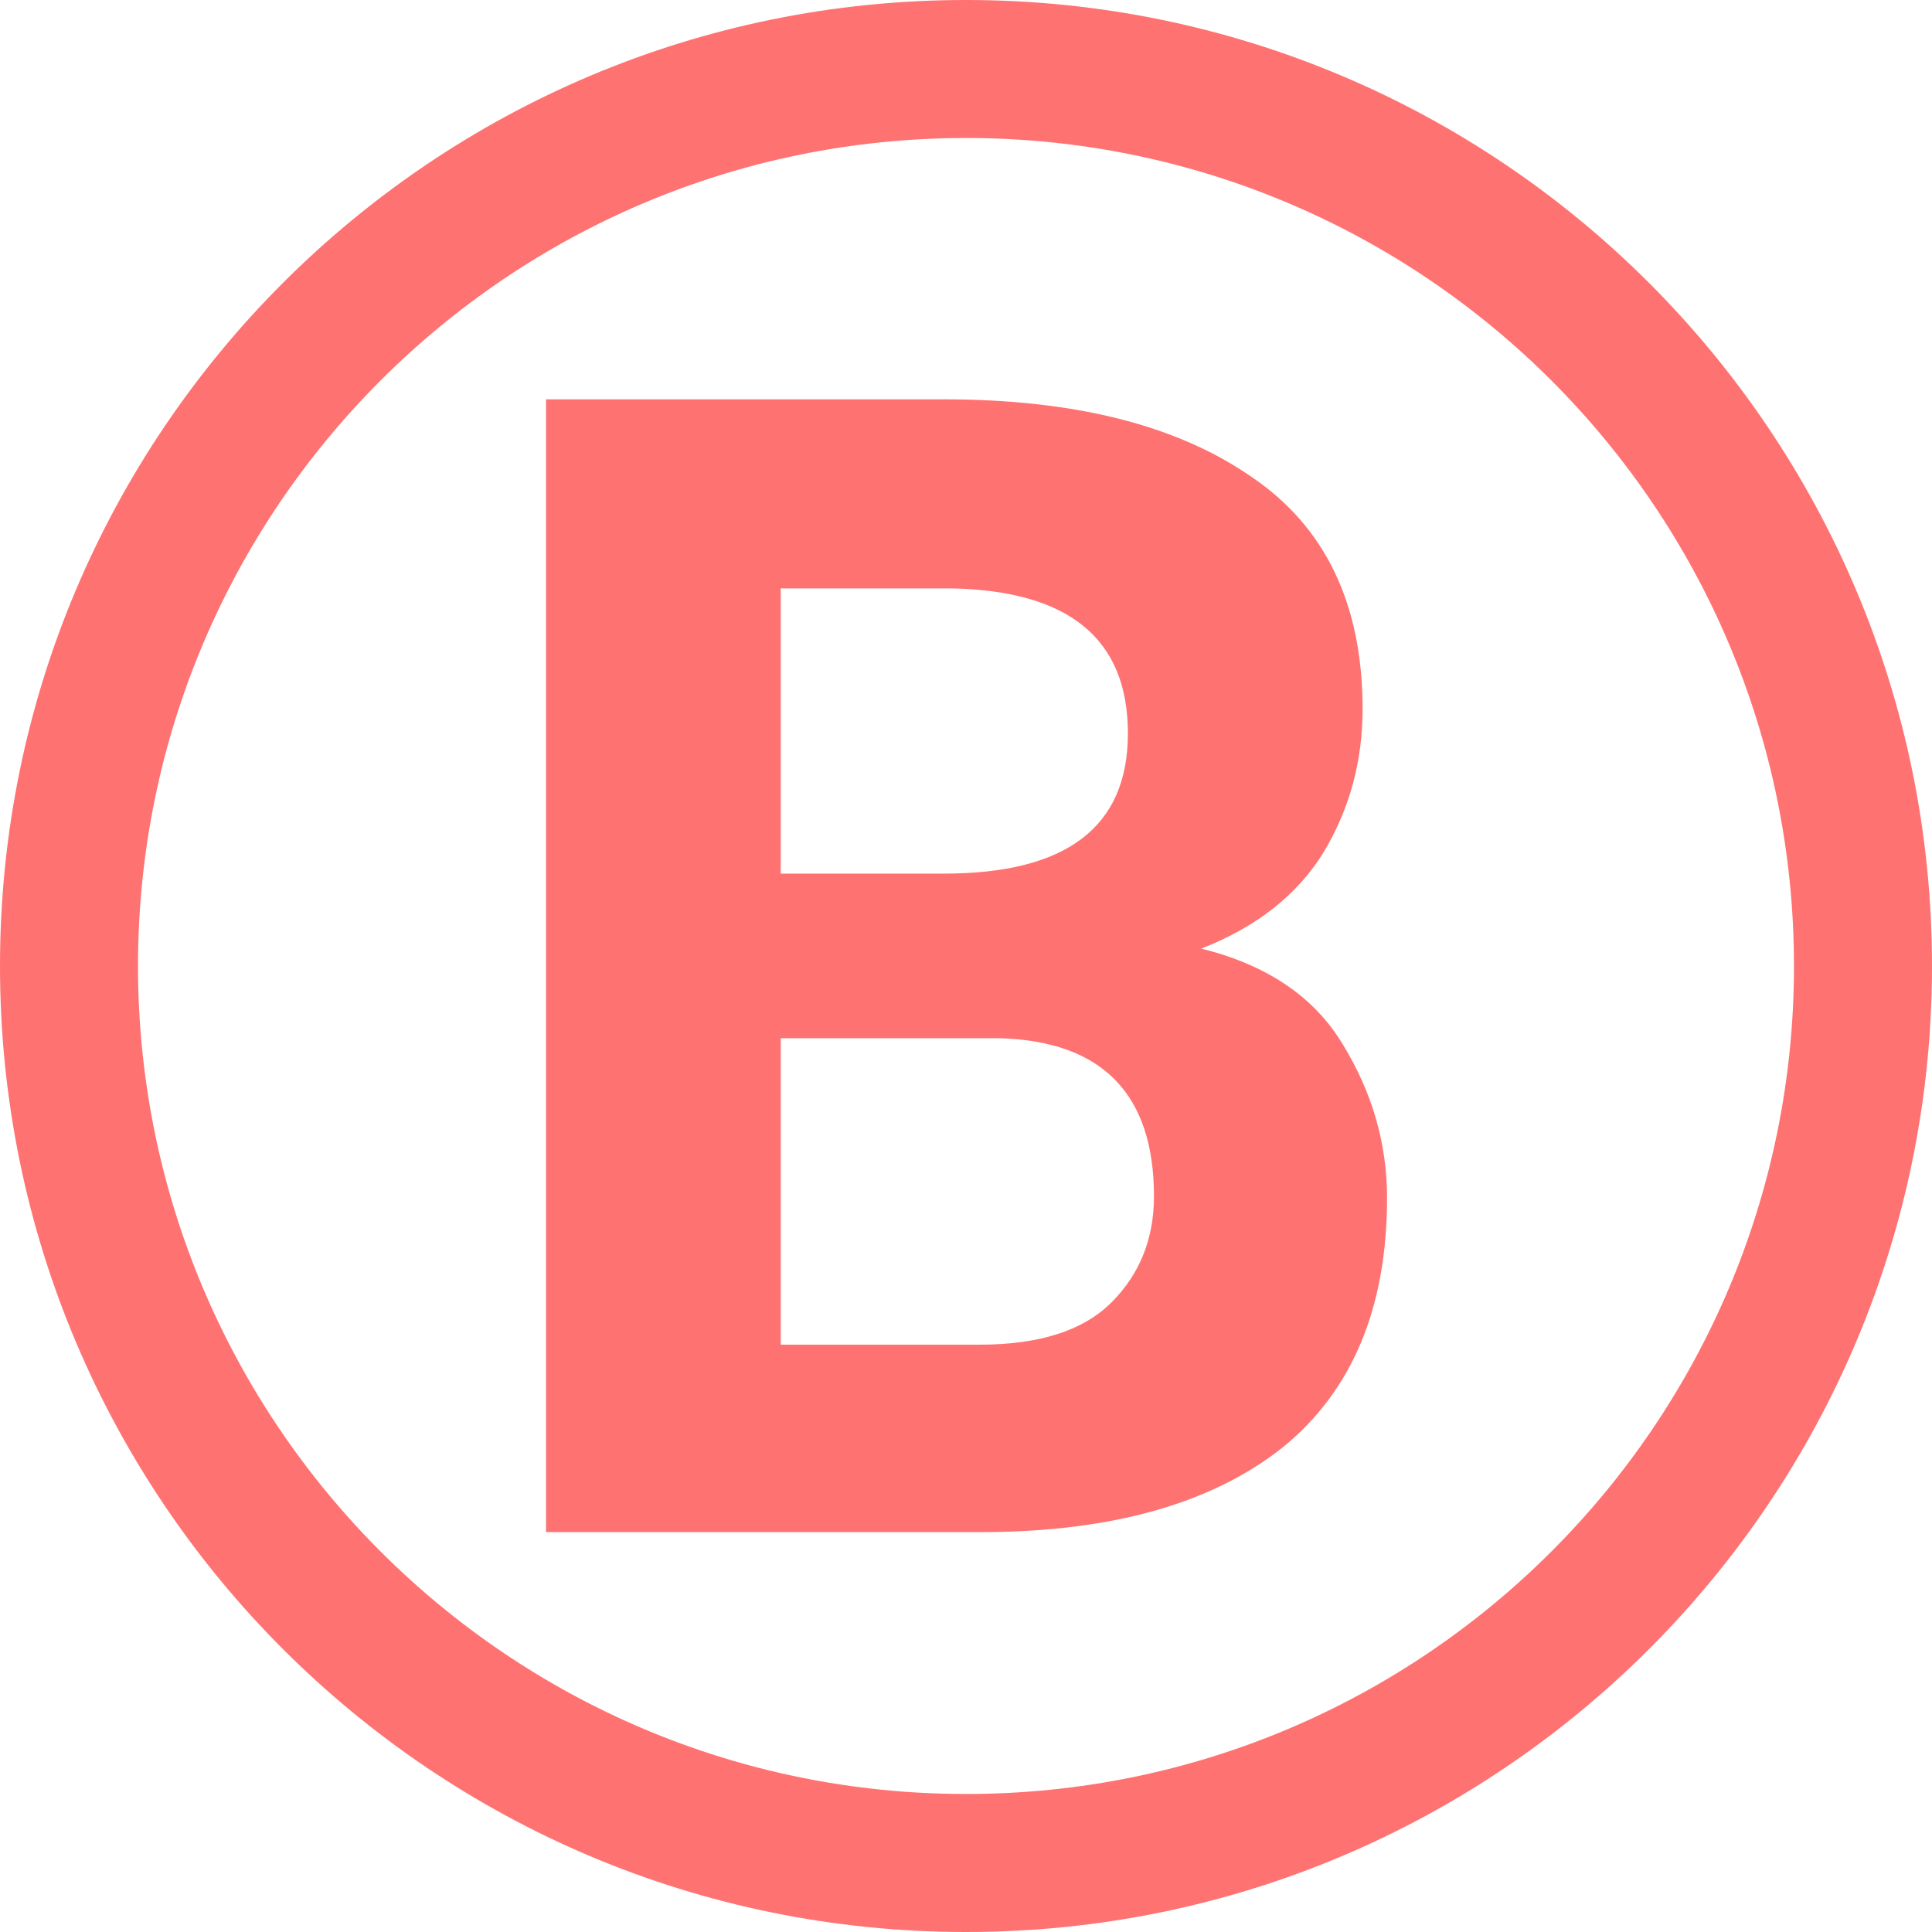
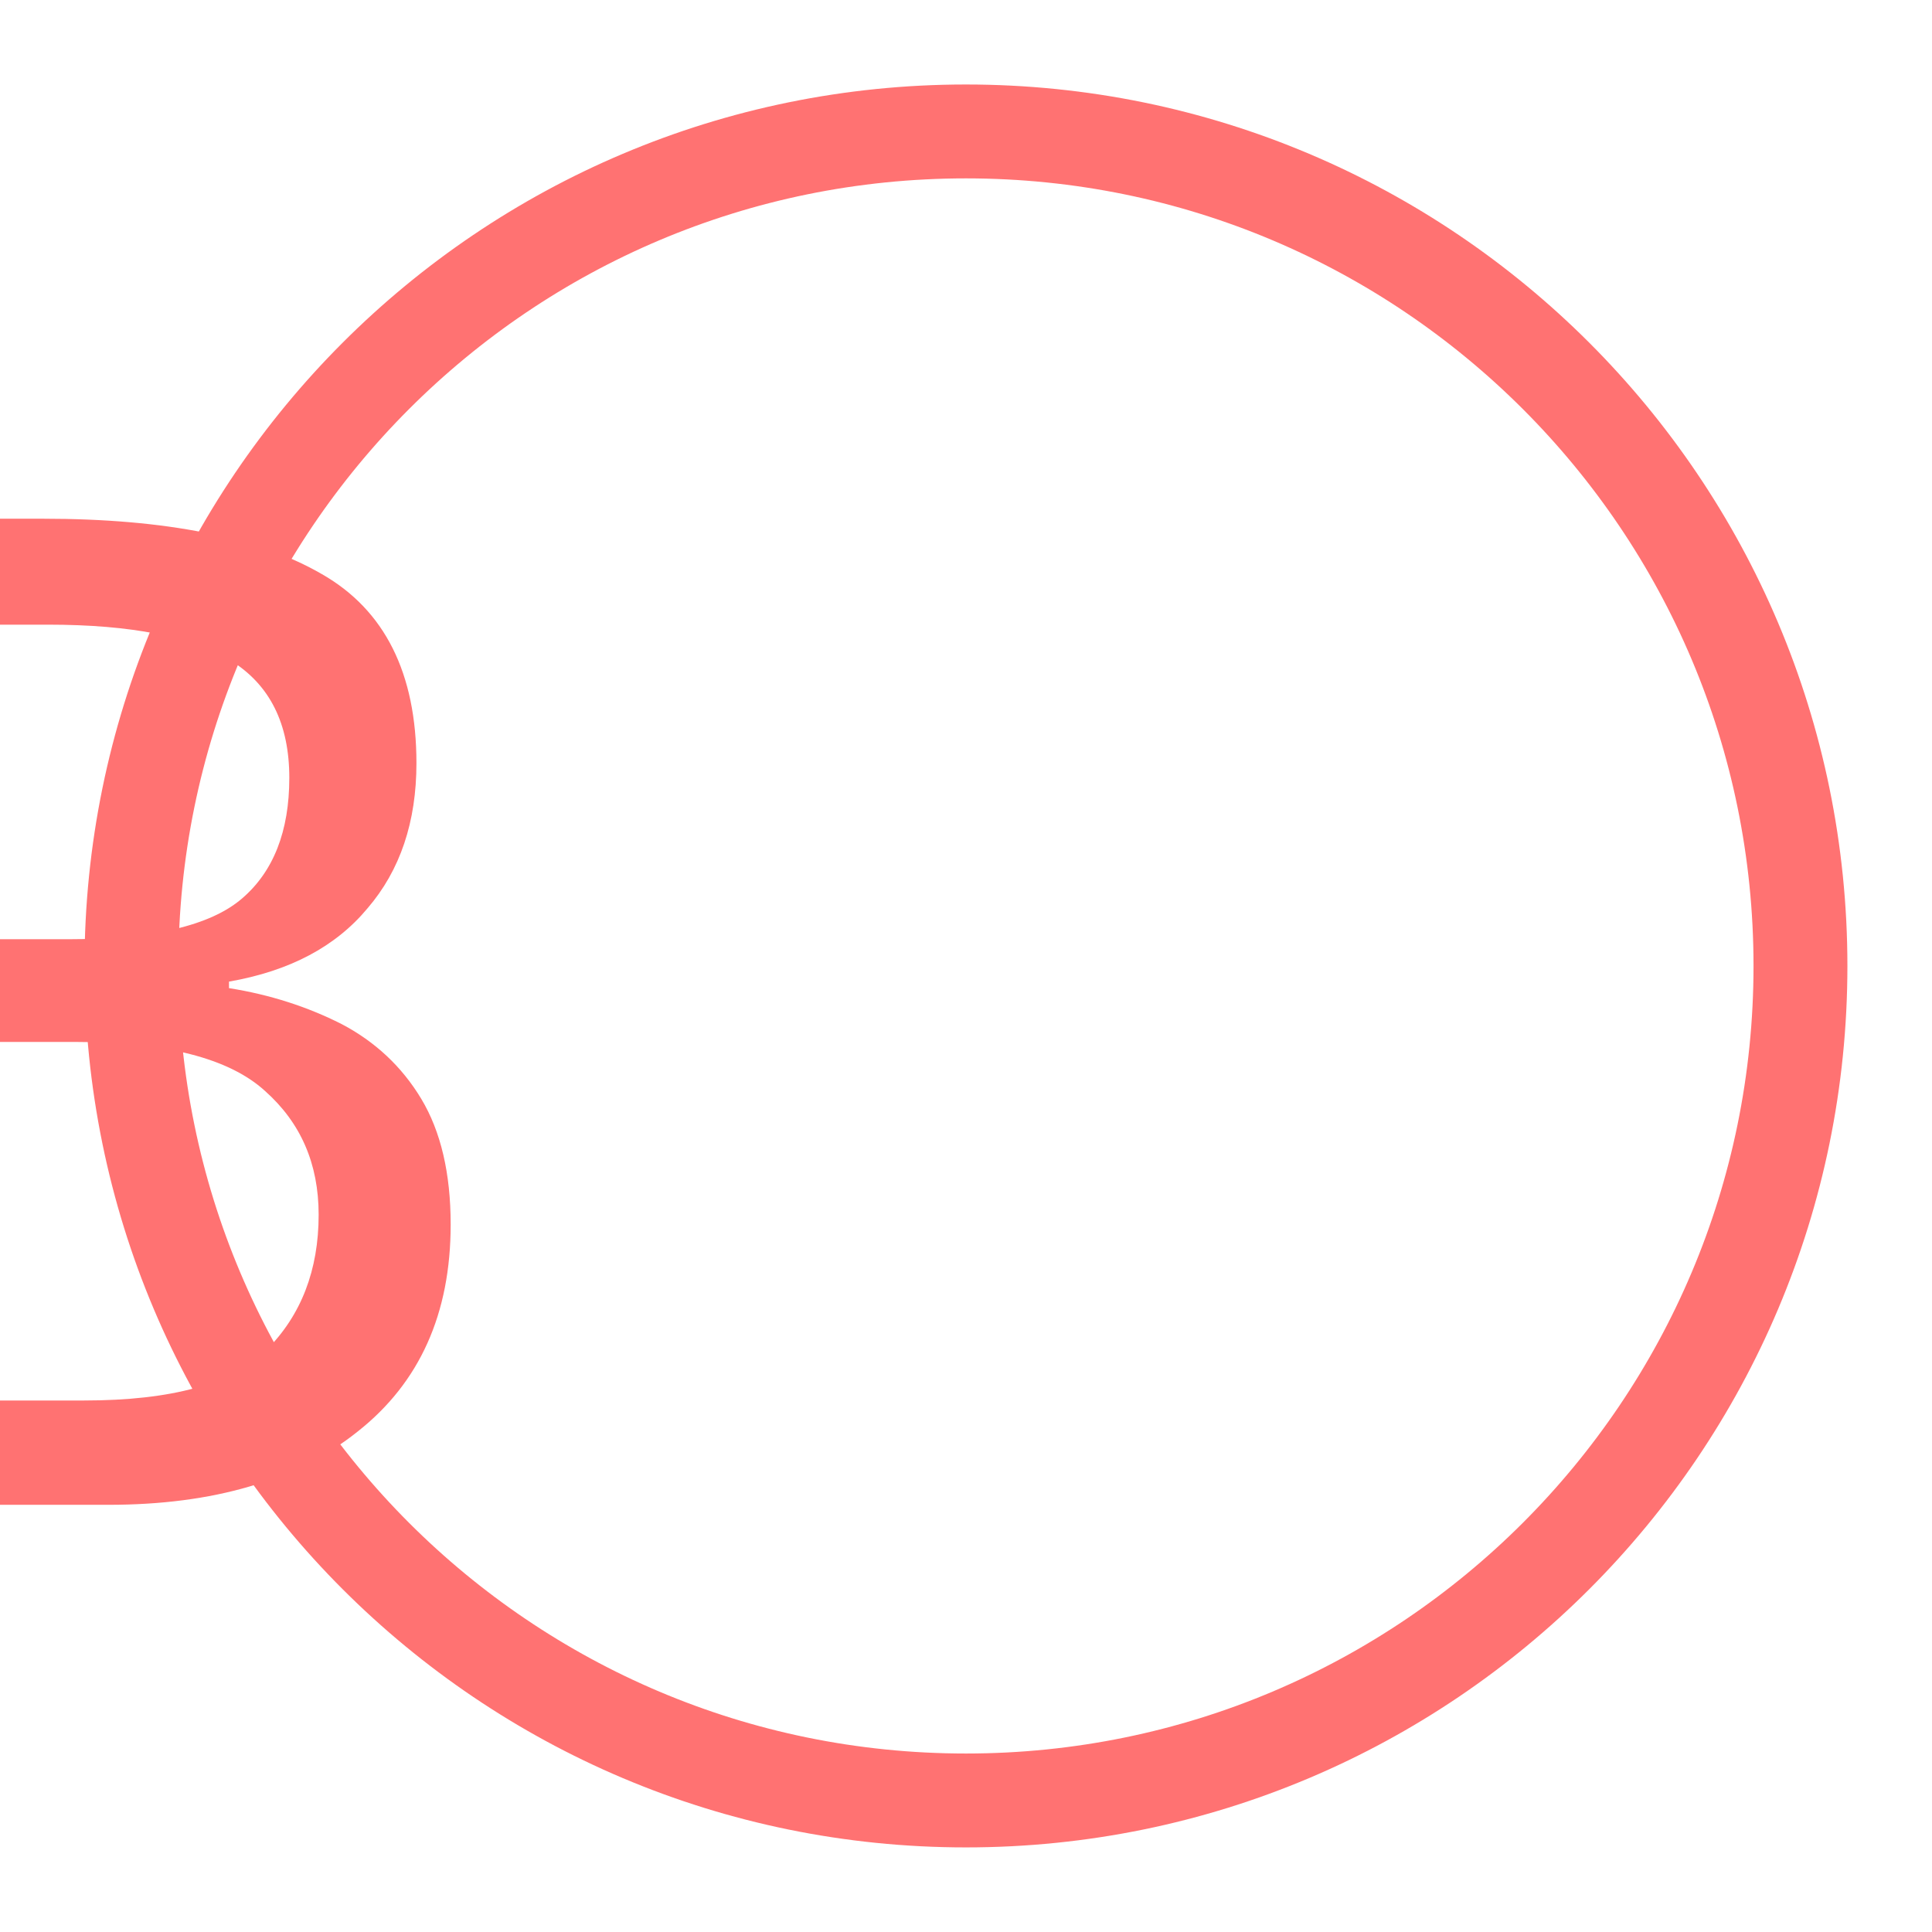
<svg xmlns="http://www.w3.org/2000/svg" width="70" height="70" viewBox="0 0 18.521 18.521" version="1.1" id="svg1">
  <defs id="defs1" />
  <g id="layer1">
-     <path id="path1" style="fill:#ff7272;stroke-width:0.7;stroke-linecap:round;stroke-dashoffset:0.529;paint-order:markers stroke fill;fill-opacity:1" d="M 9.26 0 A 9.26 9.26 0 0 0 0 9.26 A 9.26 9.26 0 0 0 9.26 18.521 A 9.26 9.26 0 0 0 18.521 9.26 A 9.26 9.26 0 0 0 9.26 0 z M 9.26 1.323 A 7.938 7.938 0 0 1 17.198 9.26 A 7.938 7.938 0 0 1 9.26 17.198 A 7.938 7.938 0 0 1 1.323 9.26 A 7.938 7.938 0 0 1 9.26 1.323 z " />
-     <text xml:space="preserve" style="font-weight:600;font-size:15.263px;line-height:1.1;font-family:Roboto;-inkscape-font-specification:'Roboto Semi-Bold';text-decoration-color:#000000;letter-spacing:0px;word-spacing:0px;fill:#ff7272;fill-opacity:1;stroke-width:1.01;stroke-linecap:round;stroke-dashoffset:0.529;paint-order:markers stroke fill" x="4.267" y="14.686" id="text1">
-       <tspan id="tspan1" style="fill:#ff7272;fill-opacity:1;stroke-width:1.01" x="4.267" y="14.686">B</tspan>
+     <text xml:space="preserve" style="font-weight:600;font-size:13.229px;line-height:1.1;font-family:Roboto;-inkscape-font-specification:'Roboto Semi-Bold';text-decoration-color:#000000;letter-spacing:0px;word-spacing:0px;fill:#ff7272;fill-opacity:1;stroke-width:1.01;stroke-linecap:round;stroke-dashoffset:0.529;paint-order:markers stroke fill" x="8.963" y="14.426" id="text1">
+       <tspan id="tspan1" style="font-style:normal;font-variant:normal;font-weight:normal;font-stretch:normal;font-size:13.229px;font-family:Comfortaa;-inkscape-font-specification:Comfortaa;text-align:center;text-anchor:middle;fill:#ff7272;fill-opacity:1;stroke-width:1.01" x="8.963" y="14.426">B</tspan>
    </text>
+     <circle style="fill:none;stroke:#ff7272;stroke-width:0.9;stroke-linecap:round;stroke-dasharray:none;stroke-dashoffset:0.529;stroke-opacity:1;paint-order:markers stroke fill" id="path1" cx="9.26" cy="9.26" r="8" />
  </g>
</svg>
